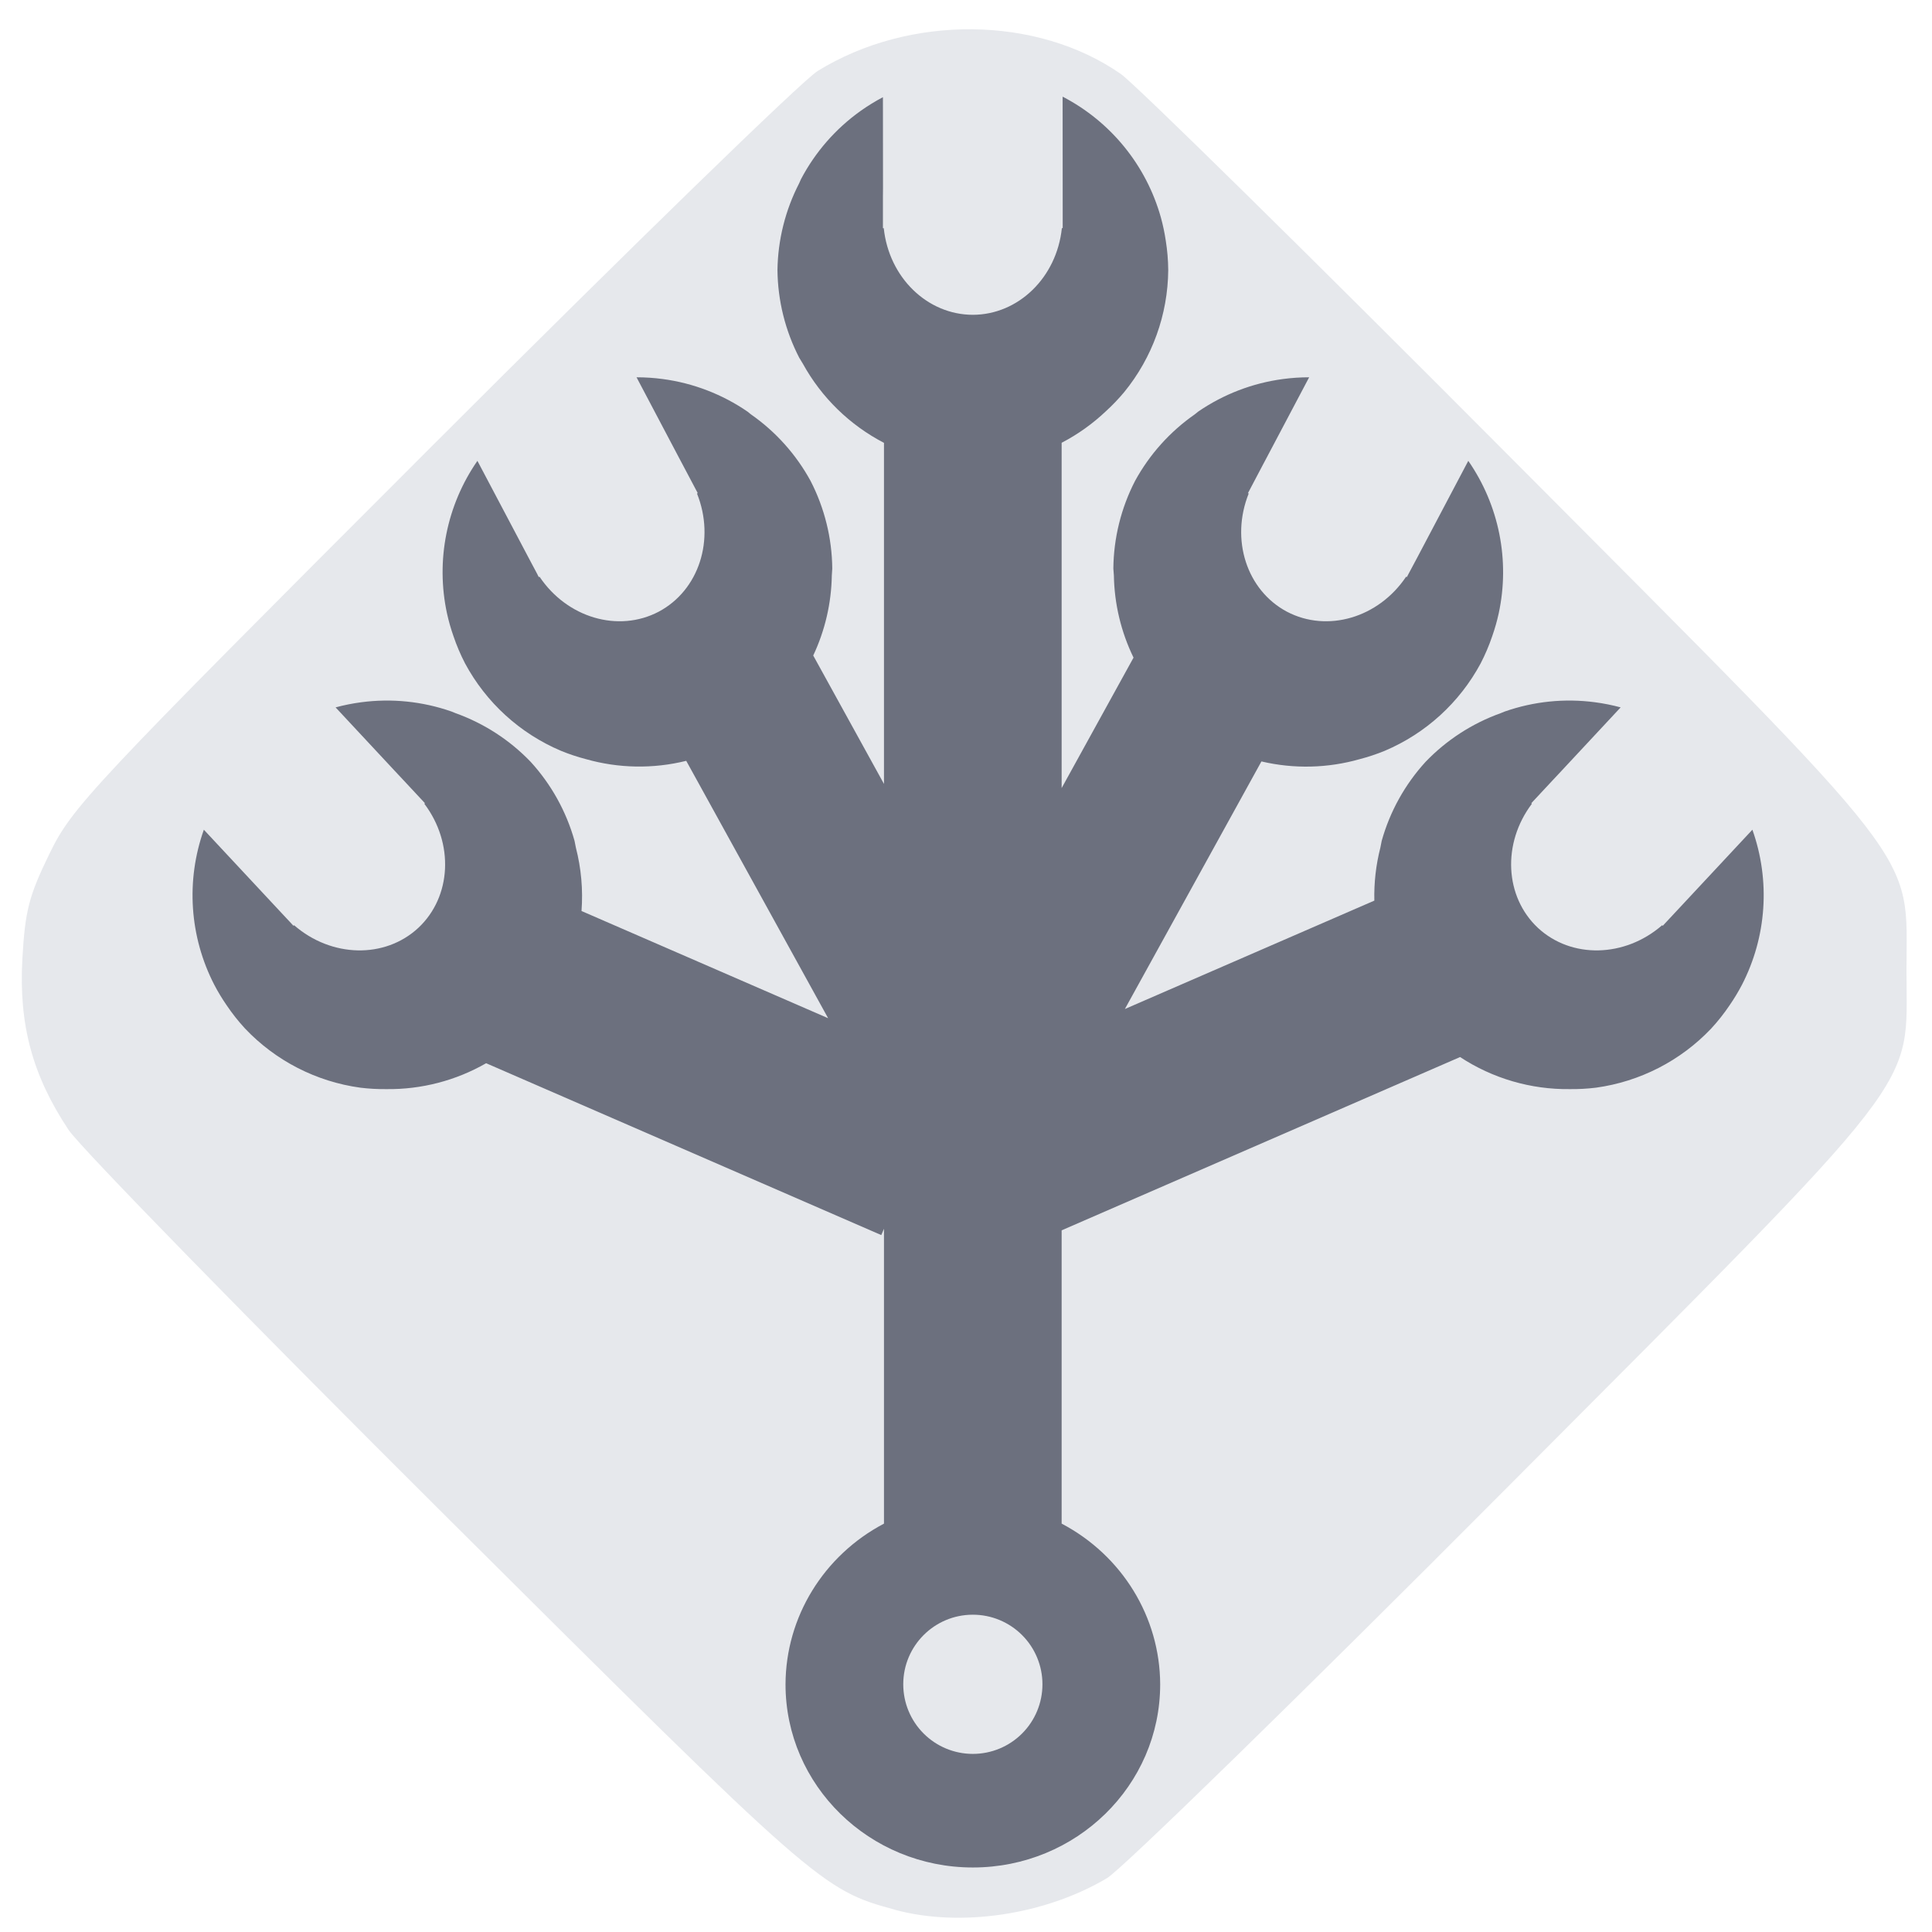
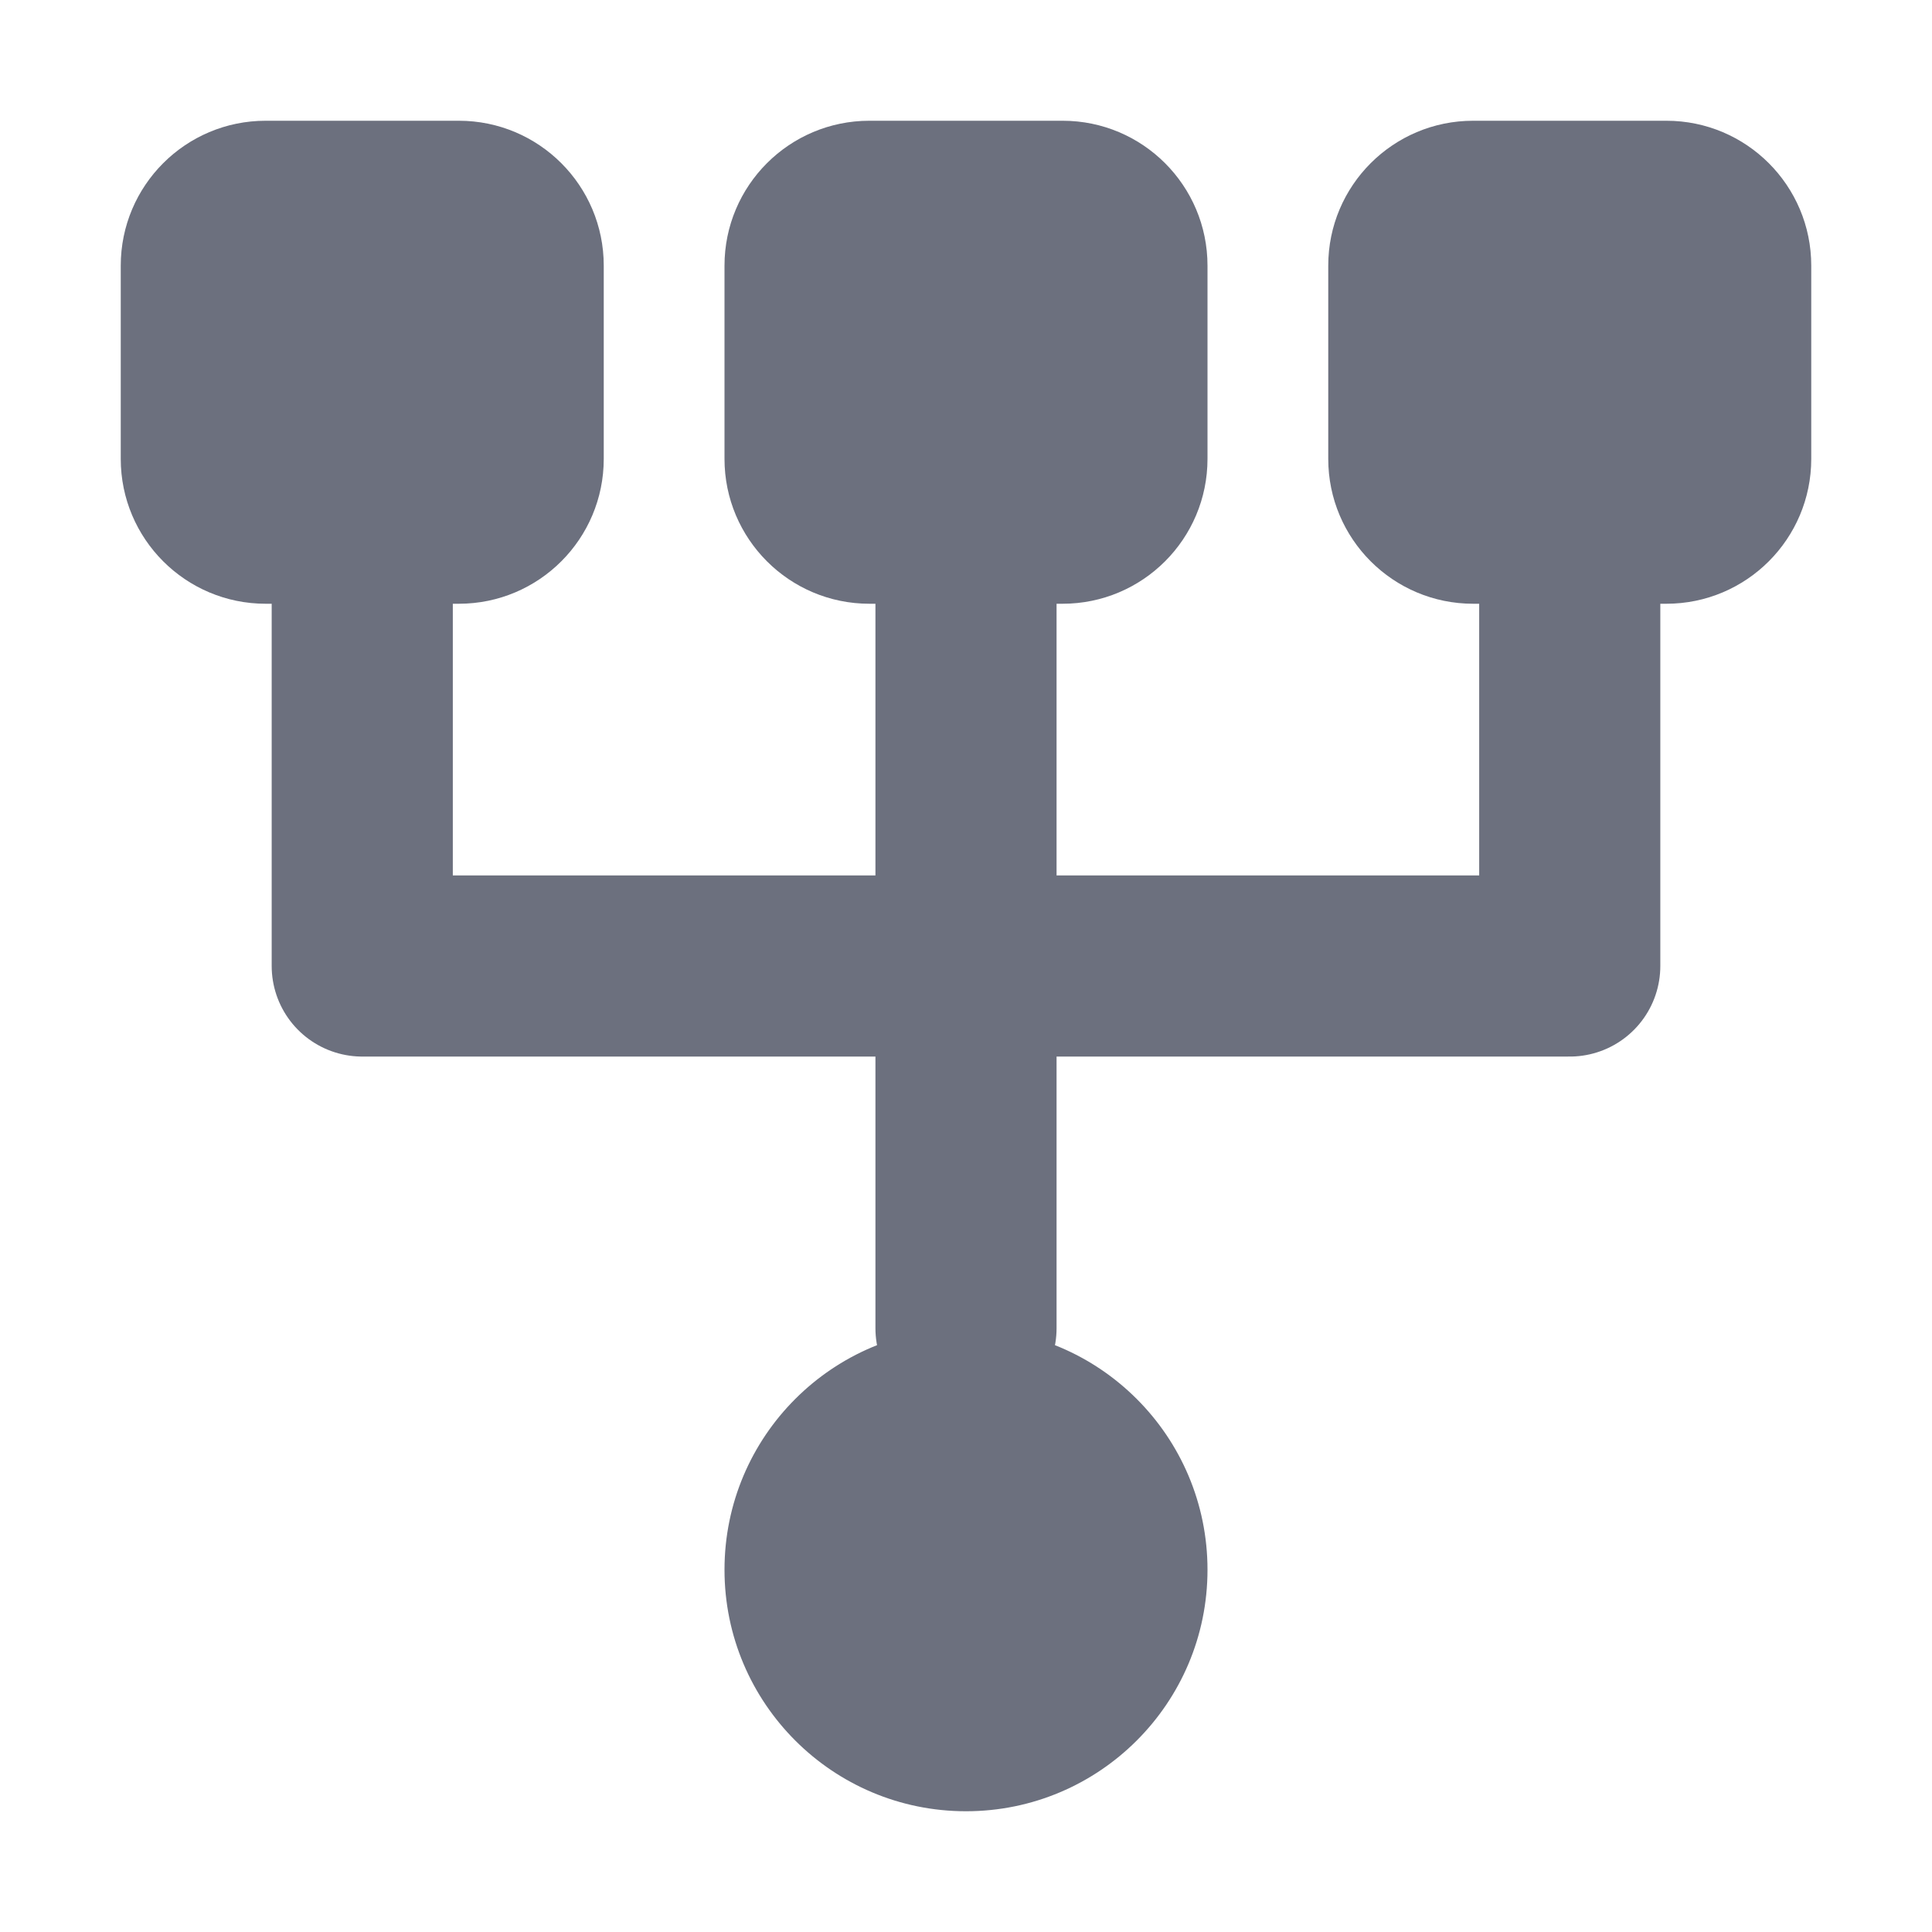
- <svg xmlns="http://www.w3.org/2000/svg" width="97" height="97" viewBox="0 0 25.665 25.665" version="1.1" id="svg1">
-   <defs id="defs1" />
-   <g id="layer1">
-     <path style="display:inline;fill:#e6e8ec;fill-opacity:1;stroke:none;stroke-width:0;stroke-dasharray:none" d="M 11.889,25.369 C 10.917,25.105 10.855,25.051 5.929,20.148 3.327,17.558 1.07,15.246 0.912,15.011 0.432,14.29 0.249,13.615 0.297,12.742 0.333,12.099 0.383,11.905 0.656,11.343 0.962,10.717 1.163,10.503 5.732,5.932 8.349,3.315 10.657,1.069 10.862,0.943 c 1.221,-0.754 2.916,-0.737 4.029,0.041 0.19,0.133 2.505,2.41 5.143,5.06 5.59,5.615 5.292,5.228 5.292,6.852 0,1.626 0.31,1.226 -5.376,6.936 -2.685,2.696 -5.045,4.999 -5.245,5.118 -0.823,0.489 -1.947,0.656 -2.816,0.42 z" id="path3" />
-     <path id="rect1-6" style="fill:#6c707e;stroke-width:0.201" d="M 14.116 1.284 L 14.117 2.75 L 14.117 2.981 L 14.117 3.03 L 14.106 3.031 A 1.298 1.193 89.99 0 1 12.923 4.182 A 1.298 1.193 89.99 0 1 11.74 3.031 L 11.729 3.031 L 11.729 2.609 L 11.73 2.497 L 11.729 1.291 A 2.596 2.596 0 0 0 11.433 1.473 L 11.433 1.473 A 2.596 2.596 0 0 0 10.64 2.381 A 2.596 2.596 0 0 0 10.616 2.435 A 2.596 2.596 0 0 0 10.328 3.588 A 2.596 2.596 0 0 0 10.617 4.752 A 2.596 2.596 0 0 0 10.665 4.831 A 2.596 2.596 0 0 0 11.743 5.883 L 11.743 10.414 L 10.803 8.708 A 2.596 2.596 0 0 0 11.05 7.645 A 2.596 2.596 0 0 0 11.056 7.553 A 2.596 2.596 0 0 0 10.768 6.389 A 2.596 2.596 0 0 0 9.975 5.504 A 2.596 2.596 0 0 0 9.929 5.467 A 2.596 2.596 0 0 0 8.803 5.035 A 2.596 2.596 0 0 0 8.456 5.012 L 9.019 6.079 L 9.071 6.177 L 9.269 6.551 L 9.259 6.556 A 1.298 1.193 62.158 0 1 8.75 8.126 A 1.298 1.193 62.158 0 1 7.167 7.661 L 7.157 7.666 L 7.135 7.622 L 7.026 7.417 L 6.342 6.122 A 2.596 2.596 0 0 0 5.938 8.149 A 2.596 2.596 0 0 0 6.024 8.451 A 2.596 2.596 0 0 0 6.178 8.813 A 2.596 2.596 0 0 0 7.452 9.974 A 2.596 2.596 0 0 0 7.782 10.084 A 2.596 2.596 0 0 0 9.116 10.107 L 11.001 13.526 L 7.725 12.102 A 2.596 2.596 0 0 0 7.65 11.26 A 2.596 2.596 0 0 0 7.632 11.169 A 2.596 2.596 0 0 0 7.05 10.121 A 2.596 2.596 0 0 0 6.052 9.474 A 2.596 2.596 0 0 0 5.998 9.452 A 2.596 2.596 0 0 0 4.798 9.329 A 2.596 2.596 0 0 0 4.458 9.397 L 5.28 10.279 L 5.357 10.361 L 5.645 10.67 L 5.637 10.677 A 1.298 1.193 46.993 0 1 5.557 12.326 A 1.298 1.193 46.993 0 1 3.907 12.291 L 3.898 12.298 L 3.865 12.262 L 3.707 12.093 L 2.708 11.022 A 2.596 2.596 0 0 0 2.847 13.083 A 2.596 2.596 0 0 0 3.01 13.353 A 2.596 2.596 0 0 0 3.254 13.662 A 2.596 2.596 0 0 0 4.787 14.449 A 2.596 2.596 0 0 0 5.134 14.468 A 2.596 2.596 0 0 0 6.458 14.124 L 11.707 16.407 L 11.743 16.323 L 11.743 20.24 A 2.489 2.433 0 0 0 10.435 22.374 A 2.489 2.433 0 0 0 12.923 24.808 A 2.489 2.433 0 0 0 15.412 22.374 A 2.489 2.433 0 0 0 14.103 20.24 L 14.103 16.344 L 19.396 14.042 A 2.596 2.596 0 0 0 20.853 14.468 A 2.596 2.596 0 0 0 21.2 14.449 A 2.596 2.596 0 0 0 22.733 13.662 A 2.596 2.596 0 0 0 22.977 13.353 A 2.596 2.596 0 0 0 23.14 13.083 A 2.596 2.596 0 0 0 23.279 11.022 L 22.28 12.093 L 22.122 12.262 L 22.089 12.298 L 22.08 12.291 A 1.193 1.298 43.007 0 1 20.43 12.326 A 1.193 1.298 43.007 0 1 20.35 10.677 L 20.342 10.67 L 20.63 10.361 L 20.707 10.279 L 21.529 9.397 A 2.596 2.596 0 0 0 21.189 9.329 A 2.596 2.596 0 0 0 19.989 9.452 A 2.596 2.596 0 0 0 19.935 9.474 A 2.596 2.596 0 0 0 18.937 10.121 A 2.596 2.596 0 0 0 18.355 11.169 A 2.596 2.596 0 0 0 18.337 11.26 A 2.596 2.596 0 0 0 18.257 11.964 L 14.943 13.404 L 16.757 10.115 A 2.596 2.596 0 0 0 18.065 10.084 A 2.596 2.596 0 0 0 18.395 9.974 A 2.596 2.596 0 0 0 19.669 8.813 A 2.596 2.596 0 0 0 19.823 8.451 A 2.596 2.596 0 0 0 19.909 8.149 A 2.596 2.596 0 0 0 19.505 6.122 L 18.821 7.418 L 18.712 7.622 L 18.689 7.666 L 18.679 7.661 A 1.193 1.298 27.842 0 1 17.096 8.126 A 1.193 1.298 27.842 0 1 16.588 6.556 L 16.578 6.551 L 16.775 6.177 L 16.827 6.079 L 17.391 5.012 A 2.596 2.596 0 0 0 17.044 5.035 A 2.596 2.596 0 0 0 15.918 5.467 A 2.596 2.596 0 0 0 15.872 5.504 A 2.596 2.596 0 0 0 15.078 6.389 A 2.596 2.596 0 0 0 14.79 7.553 A 2.596 2.596 0 0 0 14.797 7.645 A 2.596 2.596 0 0 0 15.058 8.736 L 14.103 10.469 L 14.103 5.882 A 2.596 2.596 0 0 0 14.694 5.46 A 2.596 2.596 0 0 0 14.934 5.209 A 2.596 2.596 0 0 0 15.519 3.588 A 2.596 2.596 0 0 0 15.486 3.195 A 2.596 2.596 0 0 0 15.421 2.888 A 2.596 2.596 0 0 0 14.116 1.284 z M 12.923 21.45 A 0.924 0.924 0 0 1 13.848 22.374 A 0.924 0.924 0 0 1 12.923 23.299 A 0.924 0.924 0 0 1 11.999 22.374 A 0.924 0.924 0 0 1 12.923 21.45 z " />
-   </g>
+ <svg xmlns="http://www.w3.org/2000/svg" width="16" height="16" viewBox="0 0 16 16">
+   <path d="M8 11V8M8 8V5M8 8H3V5M8 8H13V5" fill="none" stroke="#6C707E" stroke-width="1.5" stroke-linecap="round" stroke-linejoin="round" />
+   <rect x="1" y="1" width="4" height="4" rx="1.2" fill="#6C707E" />
+   <rect x="6" y="1" width="4" height="4" rx="1.2" fill="#6C707E" />
+   <rect x="11" y="1" width="4" height="4" rx="1.2" fill="#6C707E" />
+   <circle cx="8" cy="13" r="2" fill="#6C707E" />
</svg>
